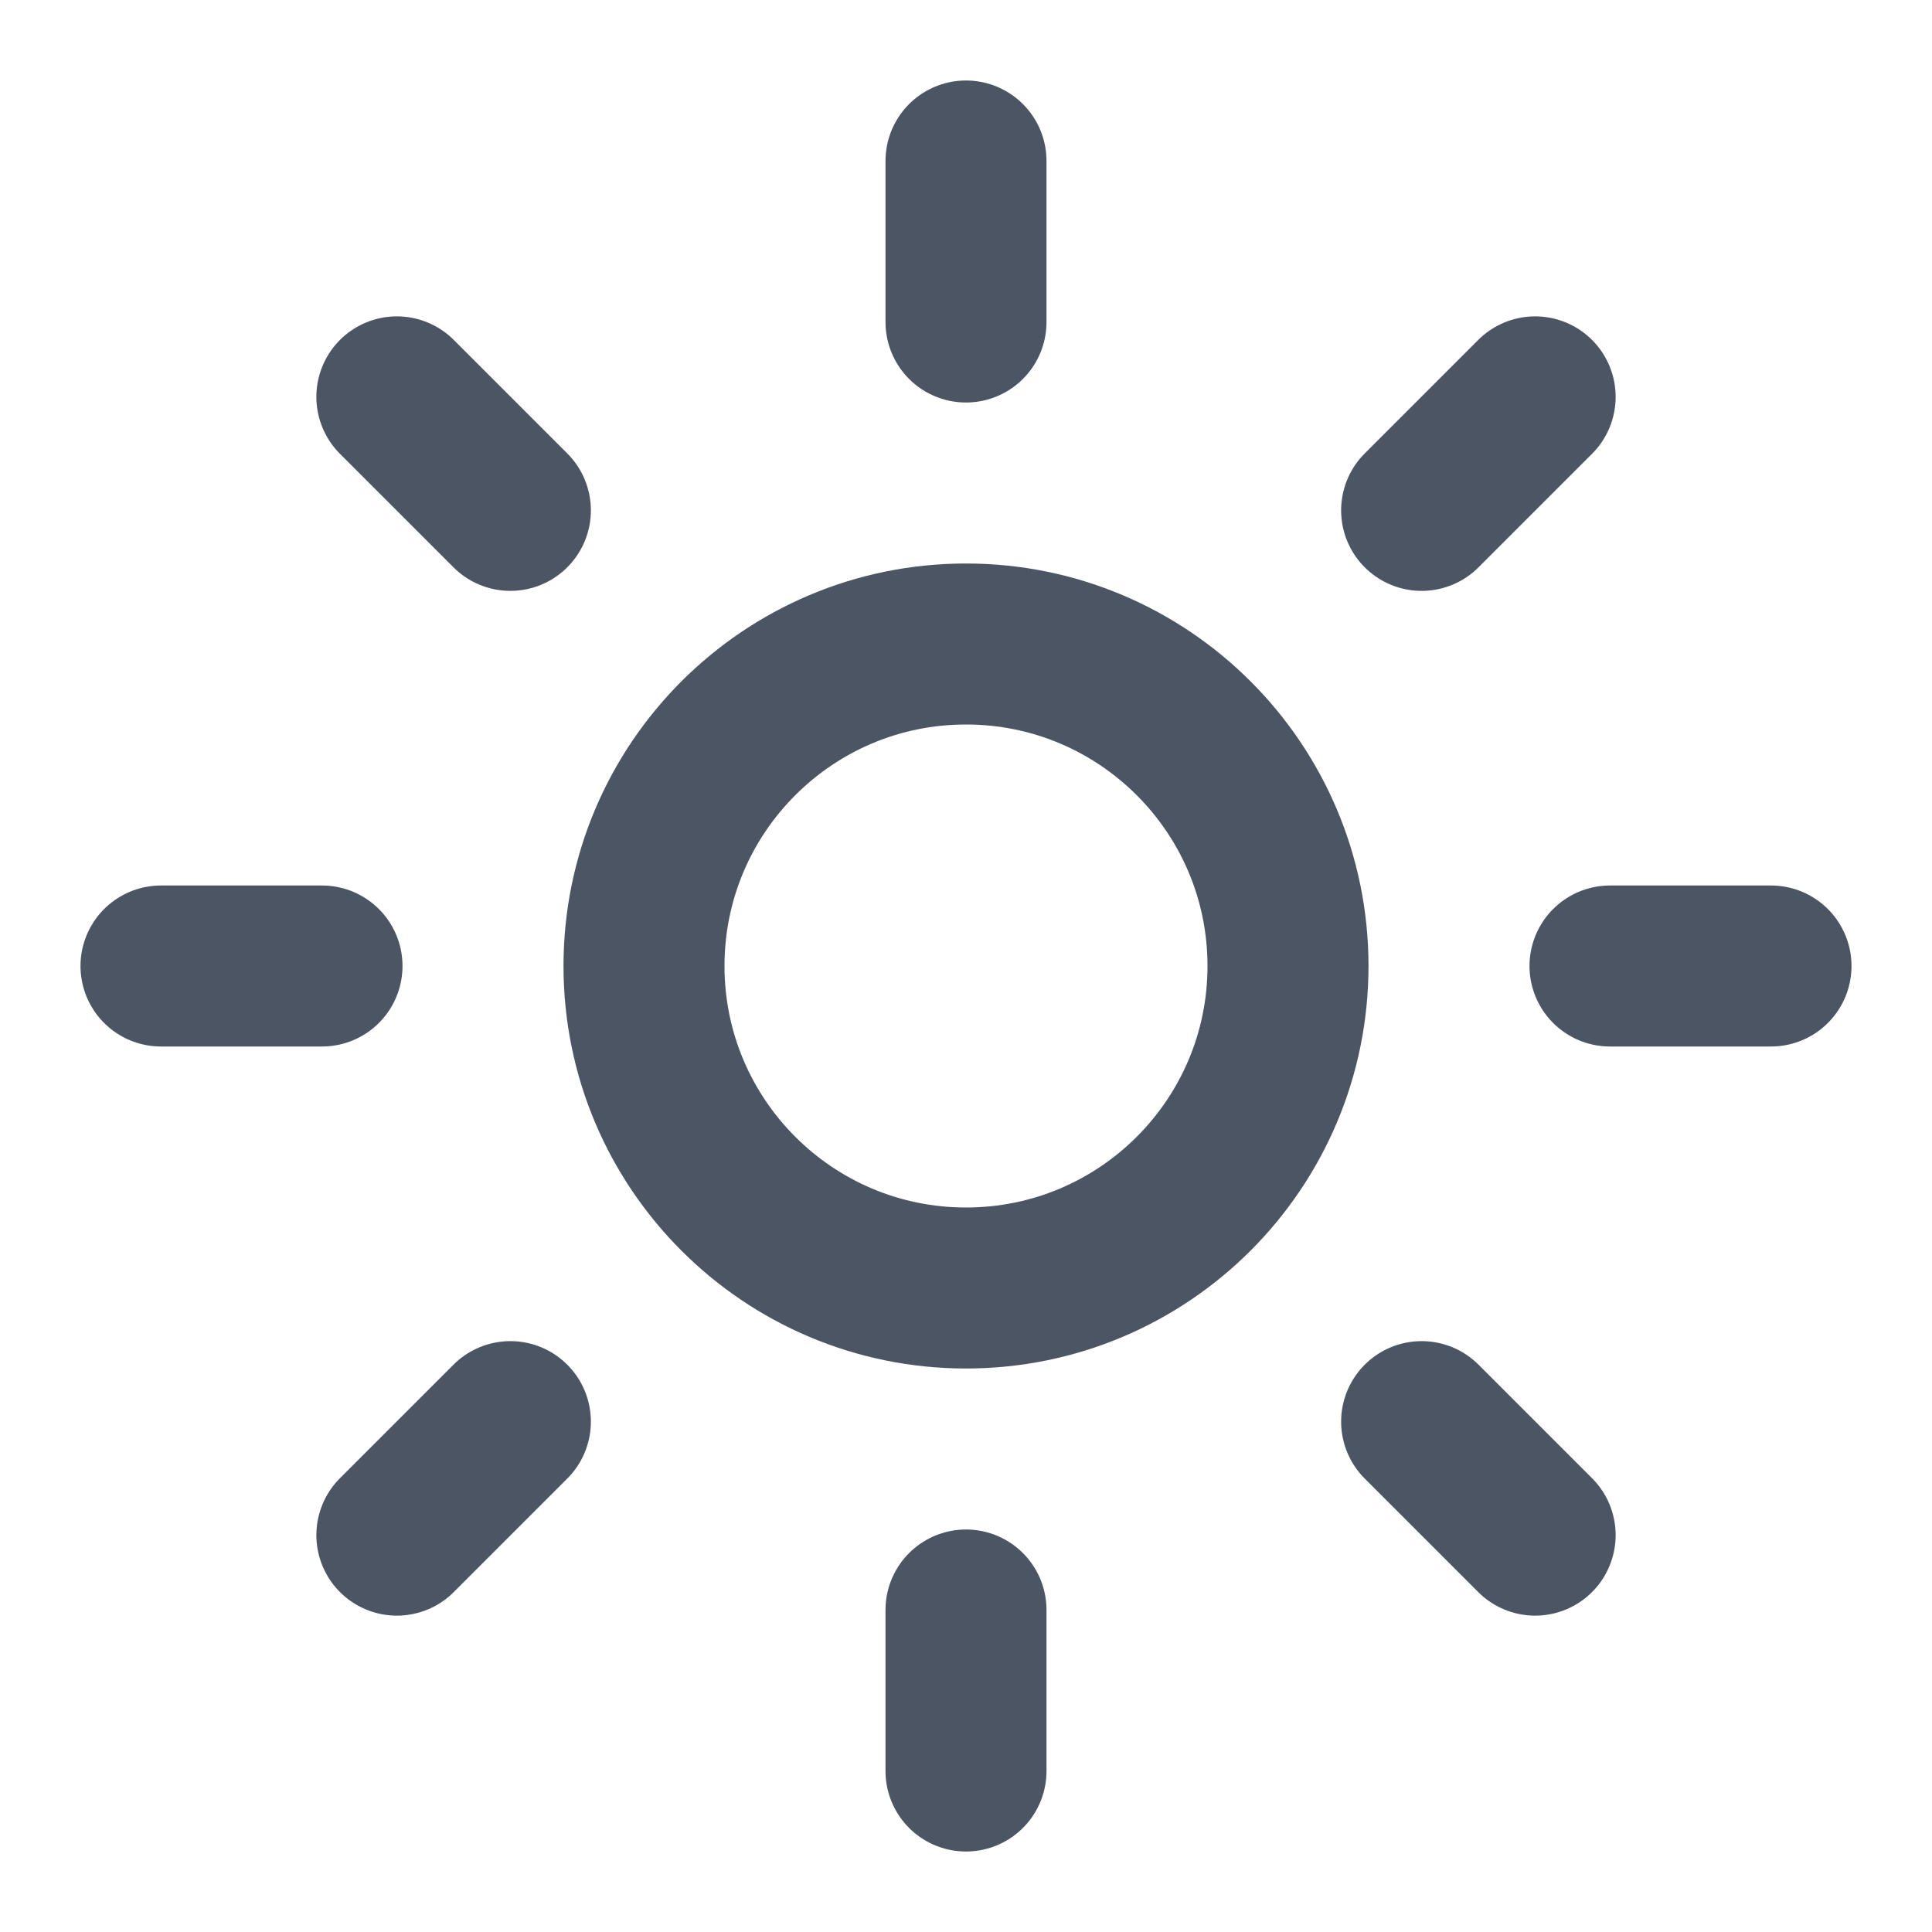
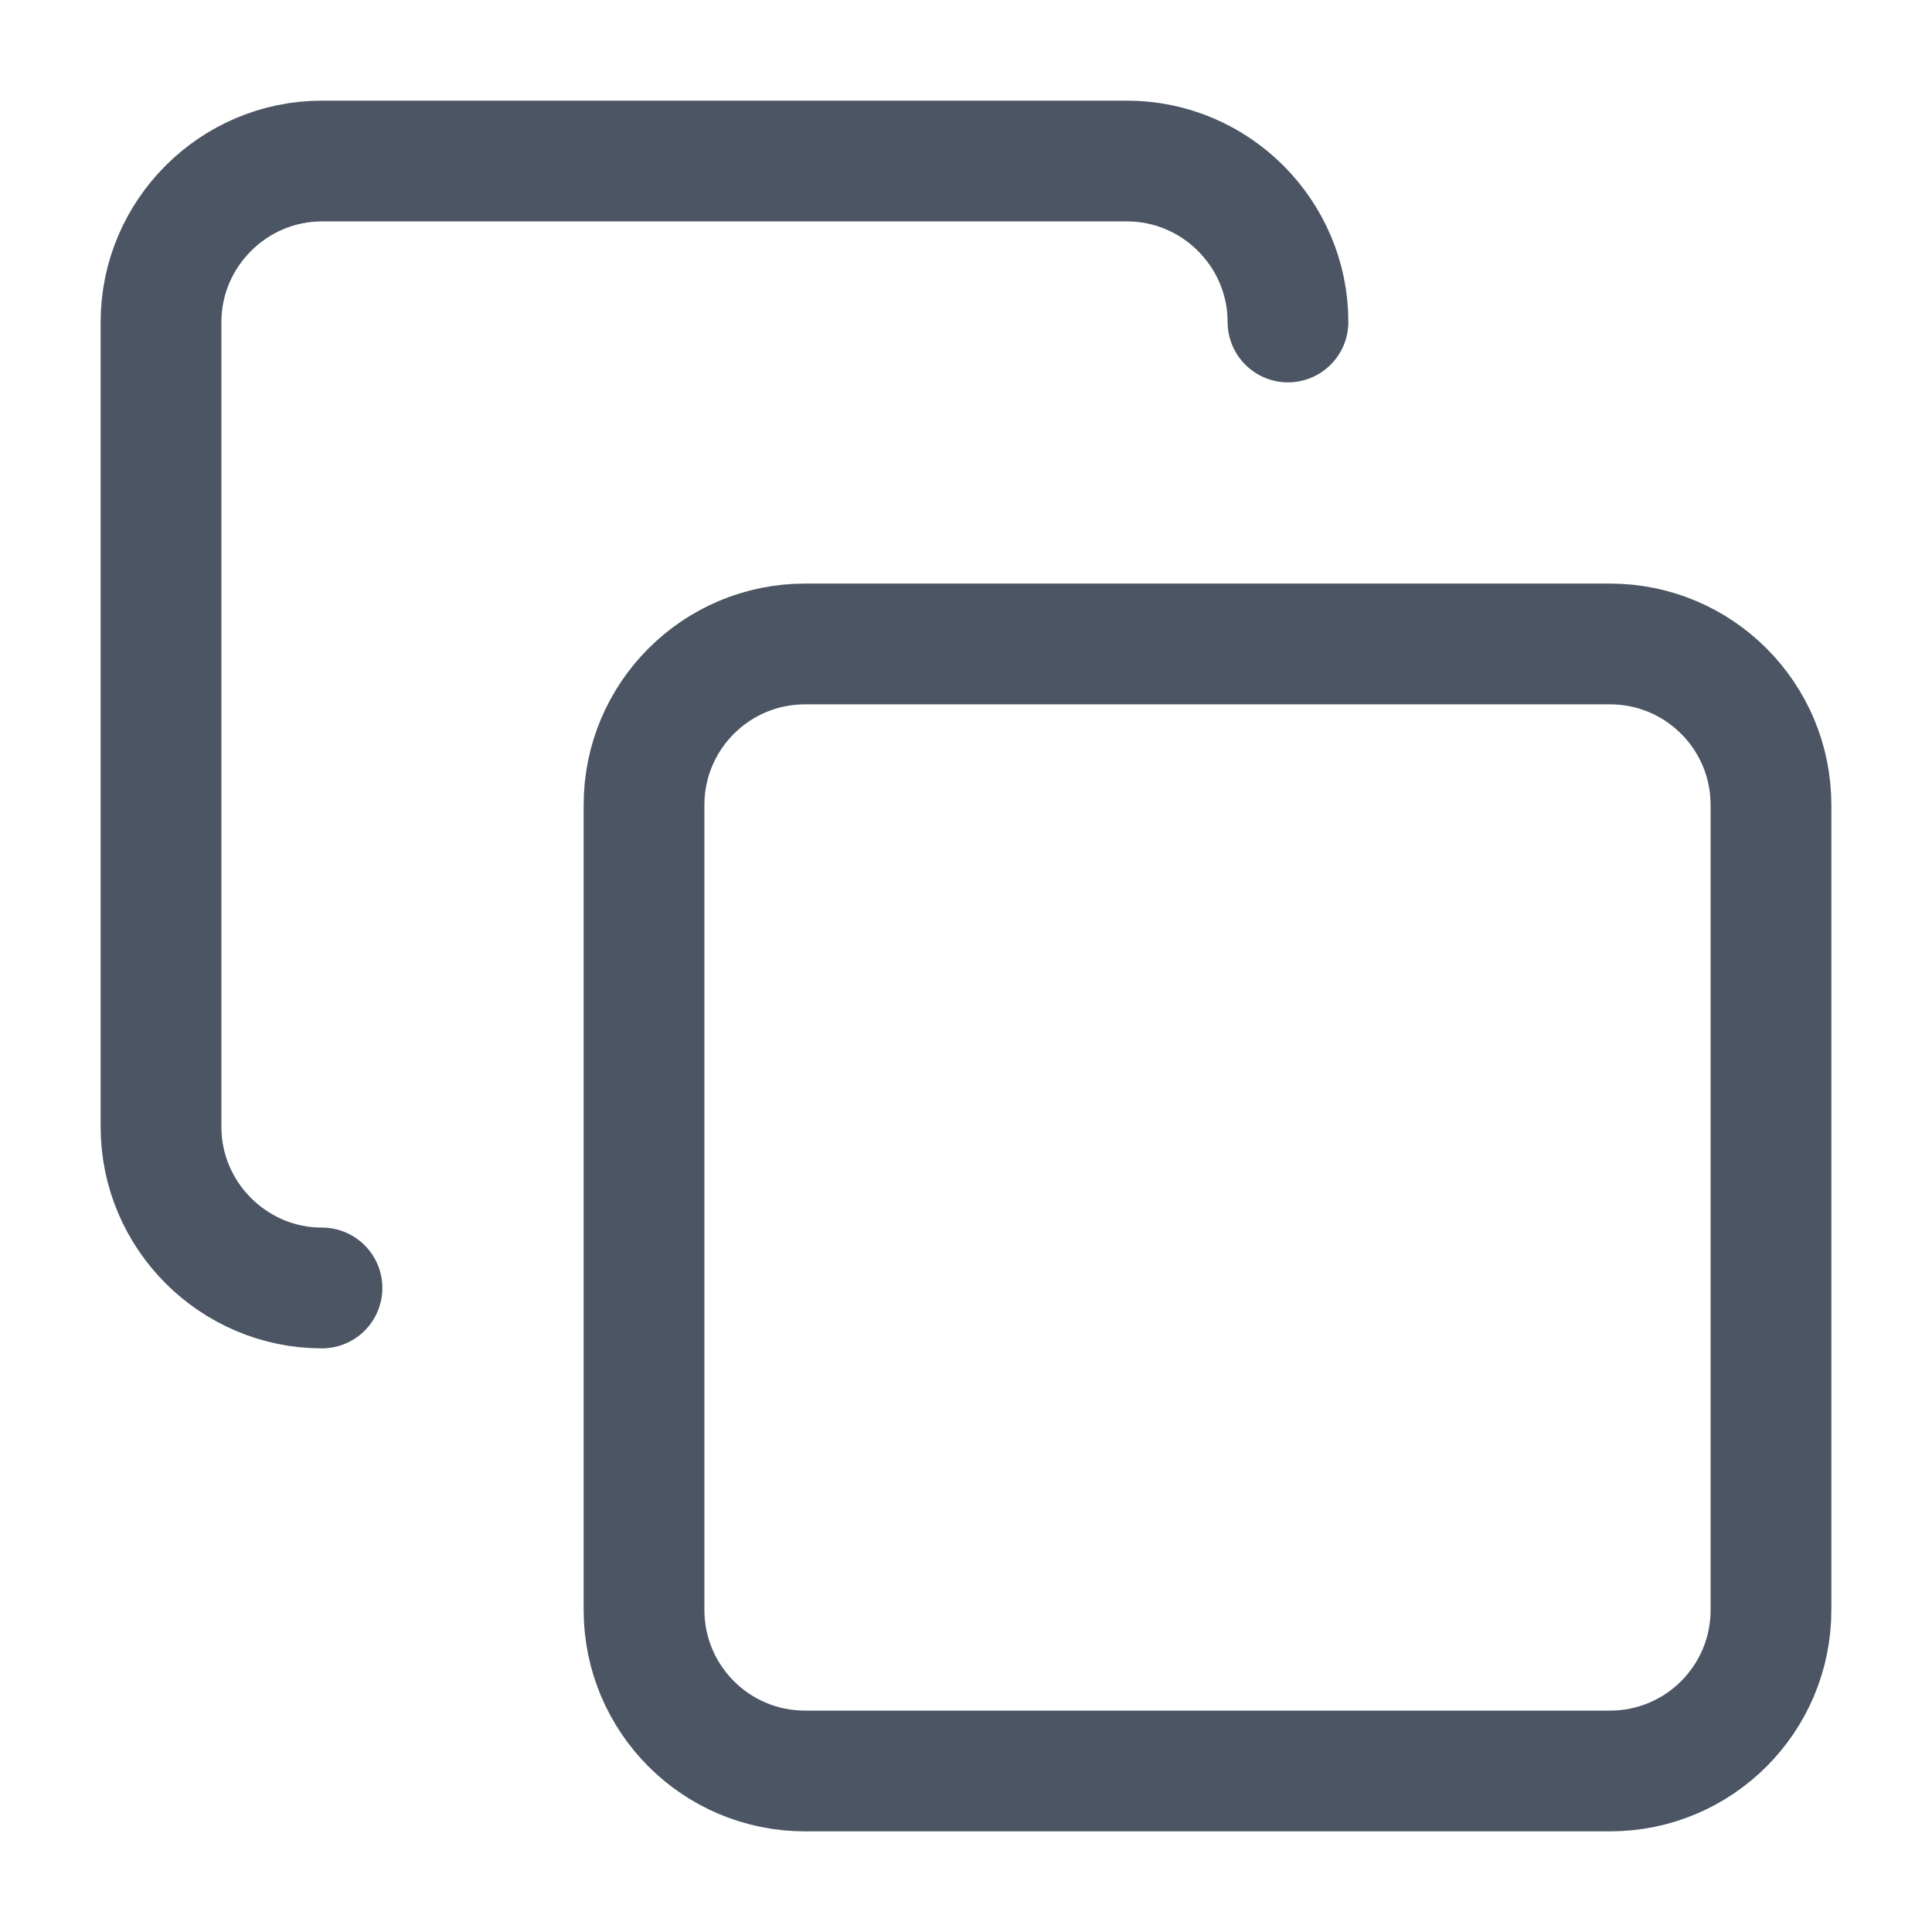
- <svg xmlns="http://www.w3.org/2000/svg" width="24" height="24" viewBox="0 0 24 24" fill="none">
+ <svg xmlns="http://www.w3.org/2000/svg" width="32" height="32" viewBox="0 0 32 32" fill="none">
  <g id="Icon">
-     <path id="Vector" d="M12 16C14.209 16 16 14.209 16 12C16 9.791 14.209 8 12 8C9.791 8 8 9.791 8 12C8 14.209 9.791 16 12 16Z" stroke="#4B5563" stroke-width="2" stroke-linecap="round" stroke-linejoin="round" />
-     <path id="Vector_2" d="M12 2V4" stroke="#4B5563" stroke-width="2" stroke-linecap="round" stroke-linejoin="round" />
-     <path id="Vector_3" d="M12 20V22" stroke="#4B5563" stroke-width="2" stroke-linecap="round" stroke-linejoin="round" />
-     <path id="Vector_4" d="M4.93 4.93L6.34 6.34" stroke="#4B5563" stroke-width="2" stroke-linecap="round" stroke-linejoin="round" />
-     <path id="Vector_5" d="M17.66 17.66L19.07 19.07" stroke="#4B5563" stroke-width="2" stroke-linecap="round" stroke-linejoin="round" />
-     <path id="Vector_6" d="M2 12H4" stroke="#4B5563" stroke-width="2" stroke-linecap="round" stroke-linejoin="round" />
-     <path id="Vector_7" d="M20 12H22" stroke="#4B5563" stroke-width="2" stroke-linecap="round" stroke-linejoin="round" />
-     <path id="Vector_8" d="M6.34 17.66L4.93 19.07" stroke="#4B5563" stroke-width="2" stroke-linecap="round" stroke-linejoin="round" />
-     <path id="Vector_9" d="M19.07 4.93L17.66 6.34" stroke="#4B5563" stroke-width="2" stroke-linecap="round" stroke-linejoin="round" />
+     <path id="Vector" d="M26.667 10.666H13.333C11.861 10.666 10.667 11.86 10.667 13.333V26.666C10.667 28.139 11.861 29.333 13.333 29.333H26.667C28.14 29.333 29.333 28.139 29.333 26.666V13.333C29.333 11.86 28.14 10.666 26.667 10.666Z" stroke="#4B5563" stroke-width="2" stroke-linecap="round" stroke-linejoin="round" />
+     <path id="Vector_2" d="M5.333 21.333C3.867 21.333 2.667 20.133 2.667 18.666V5.333C2.667 3.866 3.867 2.667 5.333 2.667H18.667C20.133 2.667 21.333 3.866 21.333 5.333" stroke="#4B5563" stroke-width="2" stroke-linecap="round" stroke-linejoin="round" />
  </g>
</svg>
